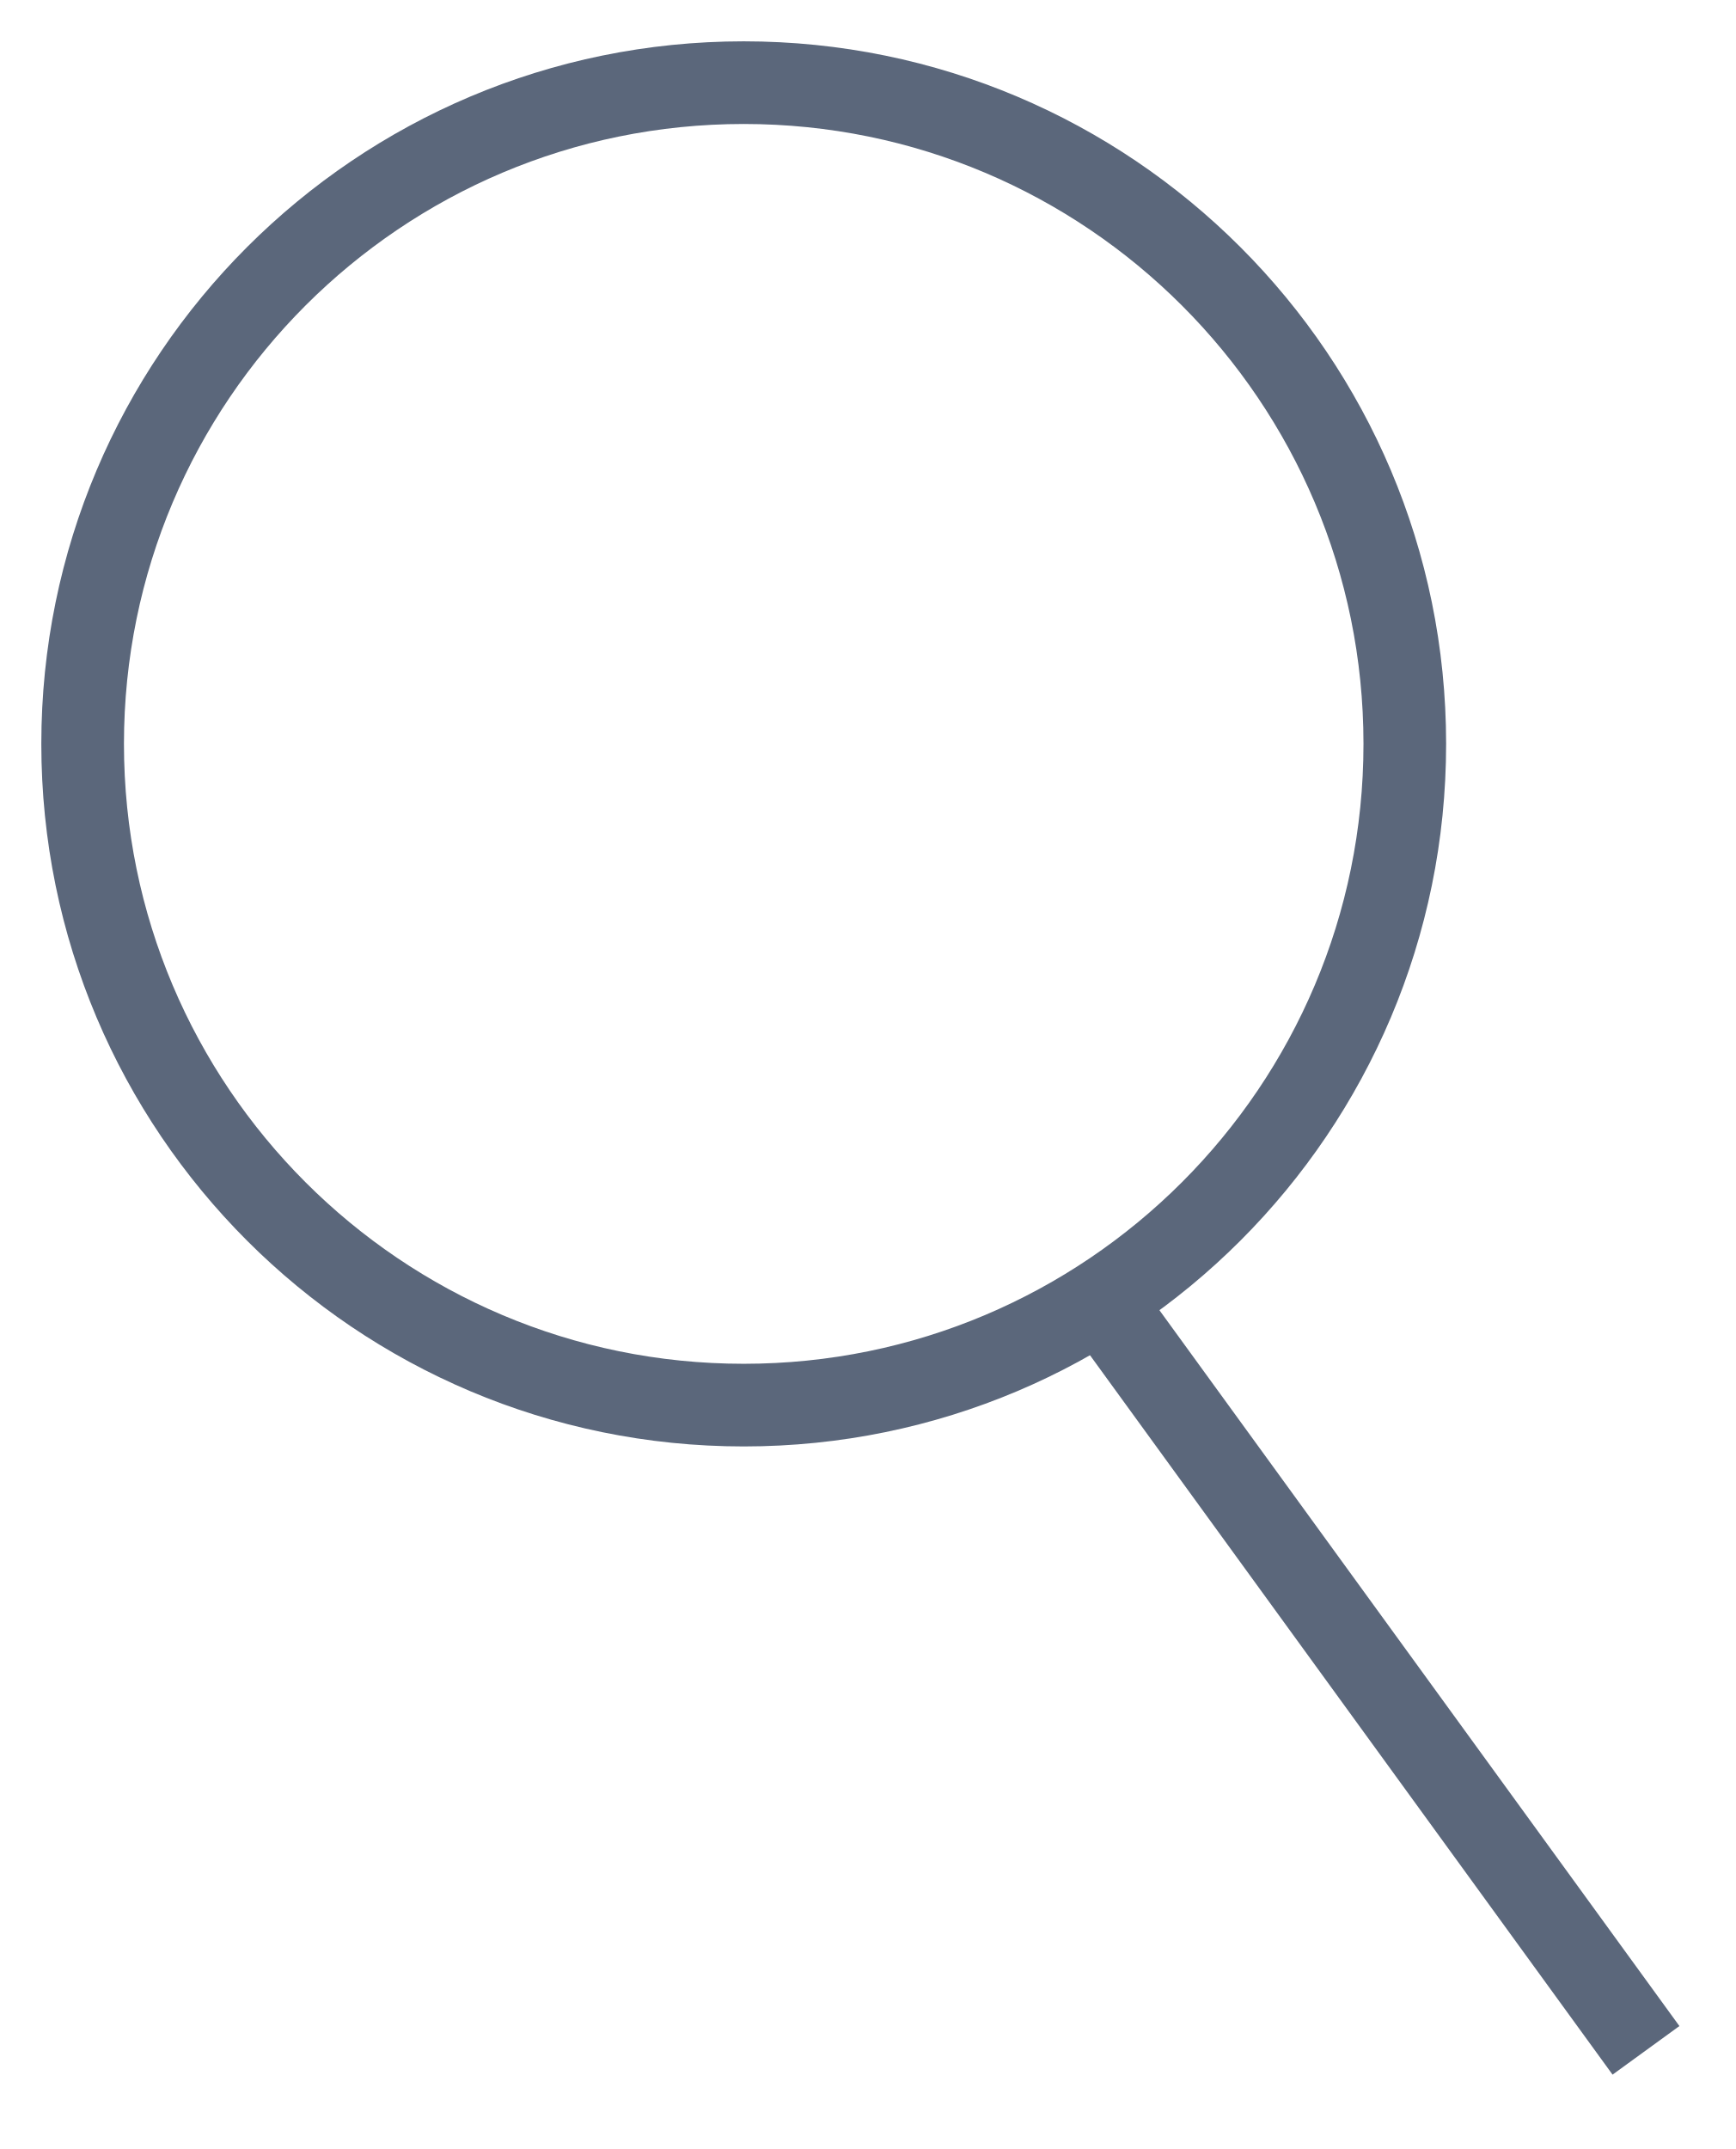
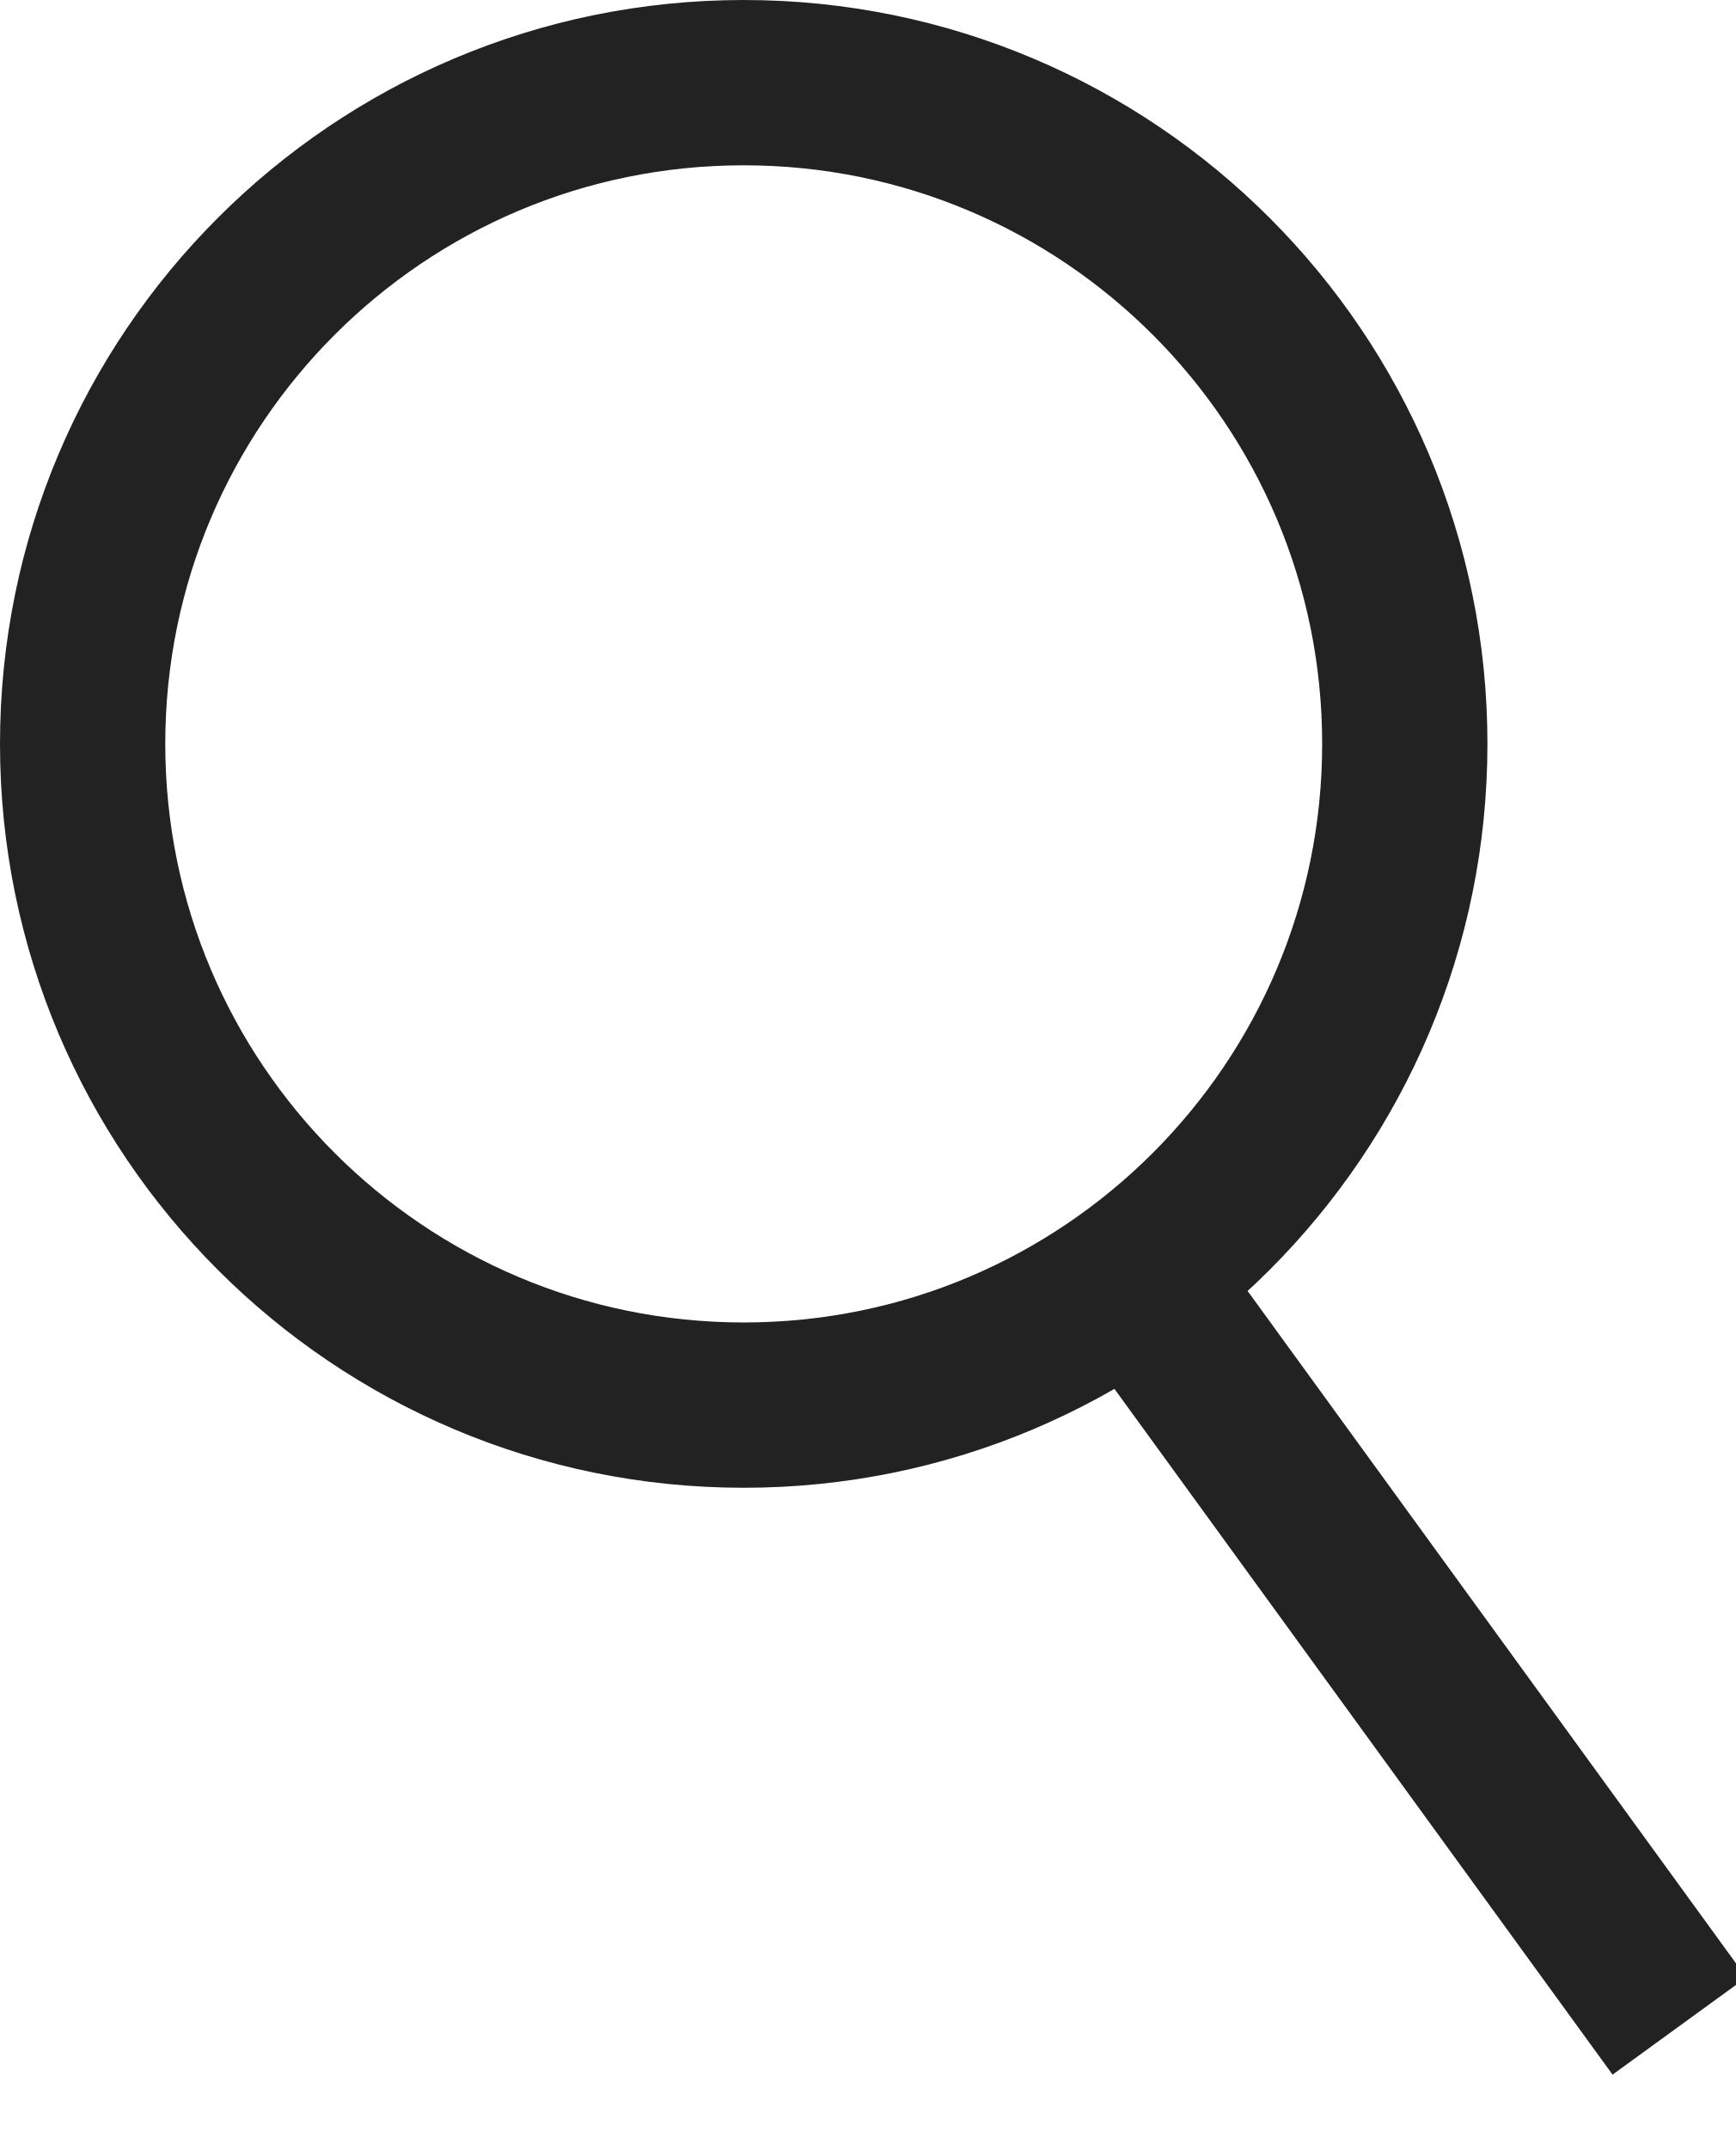
<svg xmlns="http://www.w3.org/2000/svg" width="21px" height="26px" version="1.1">
  <defs />
-   <g id="Page-1" stroke="none" stroke-width="1" fill="none" fill-rule="evenodd">
+   <g id="Page-1" stroke="none" stroke-width="2" fill="none" fill-rule="evenodd">
    <g id="search" transform="translate(1, 1)">
-       <circle id="Oval-4" stroke="#5B677B" cx="8" cy="8" r="8" />
-       <rect id="Rectangle-4" fill="#5B677B" transform="translate(15.68554, 19.35716) rotate(-36) translate(-15.68554, -19.35716) " x="15.186" y="13.857" width="1" height="11" />
+       <circle id="Oval-4" stroke="#222" cx="8" cy="8" r="8" />
+       <rect id="Rectangle-4" fill="#222" transform="translate(15.68554, 19.35716) rotate(-36) translate(-15.68554, -19.35716) " x="15.186" y="13.857" width="2" height="11" />
    </g>
  </g>
</svg>
